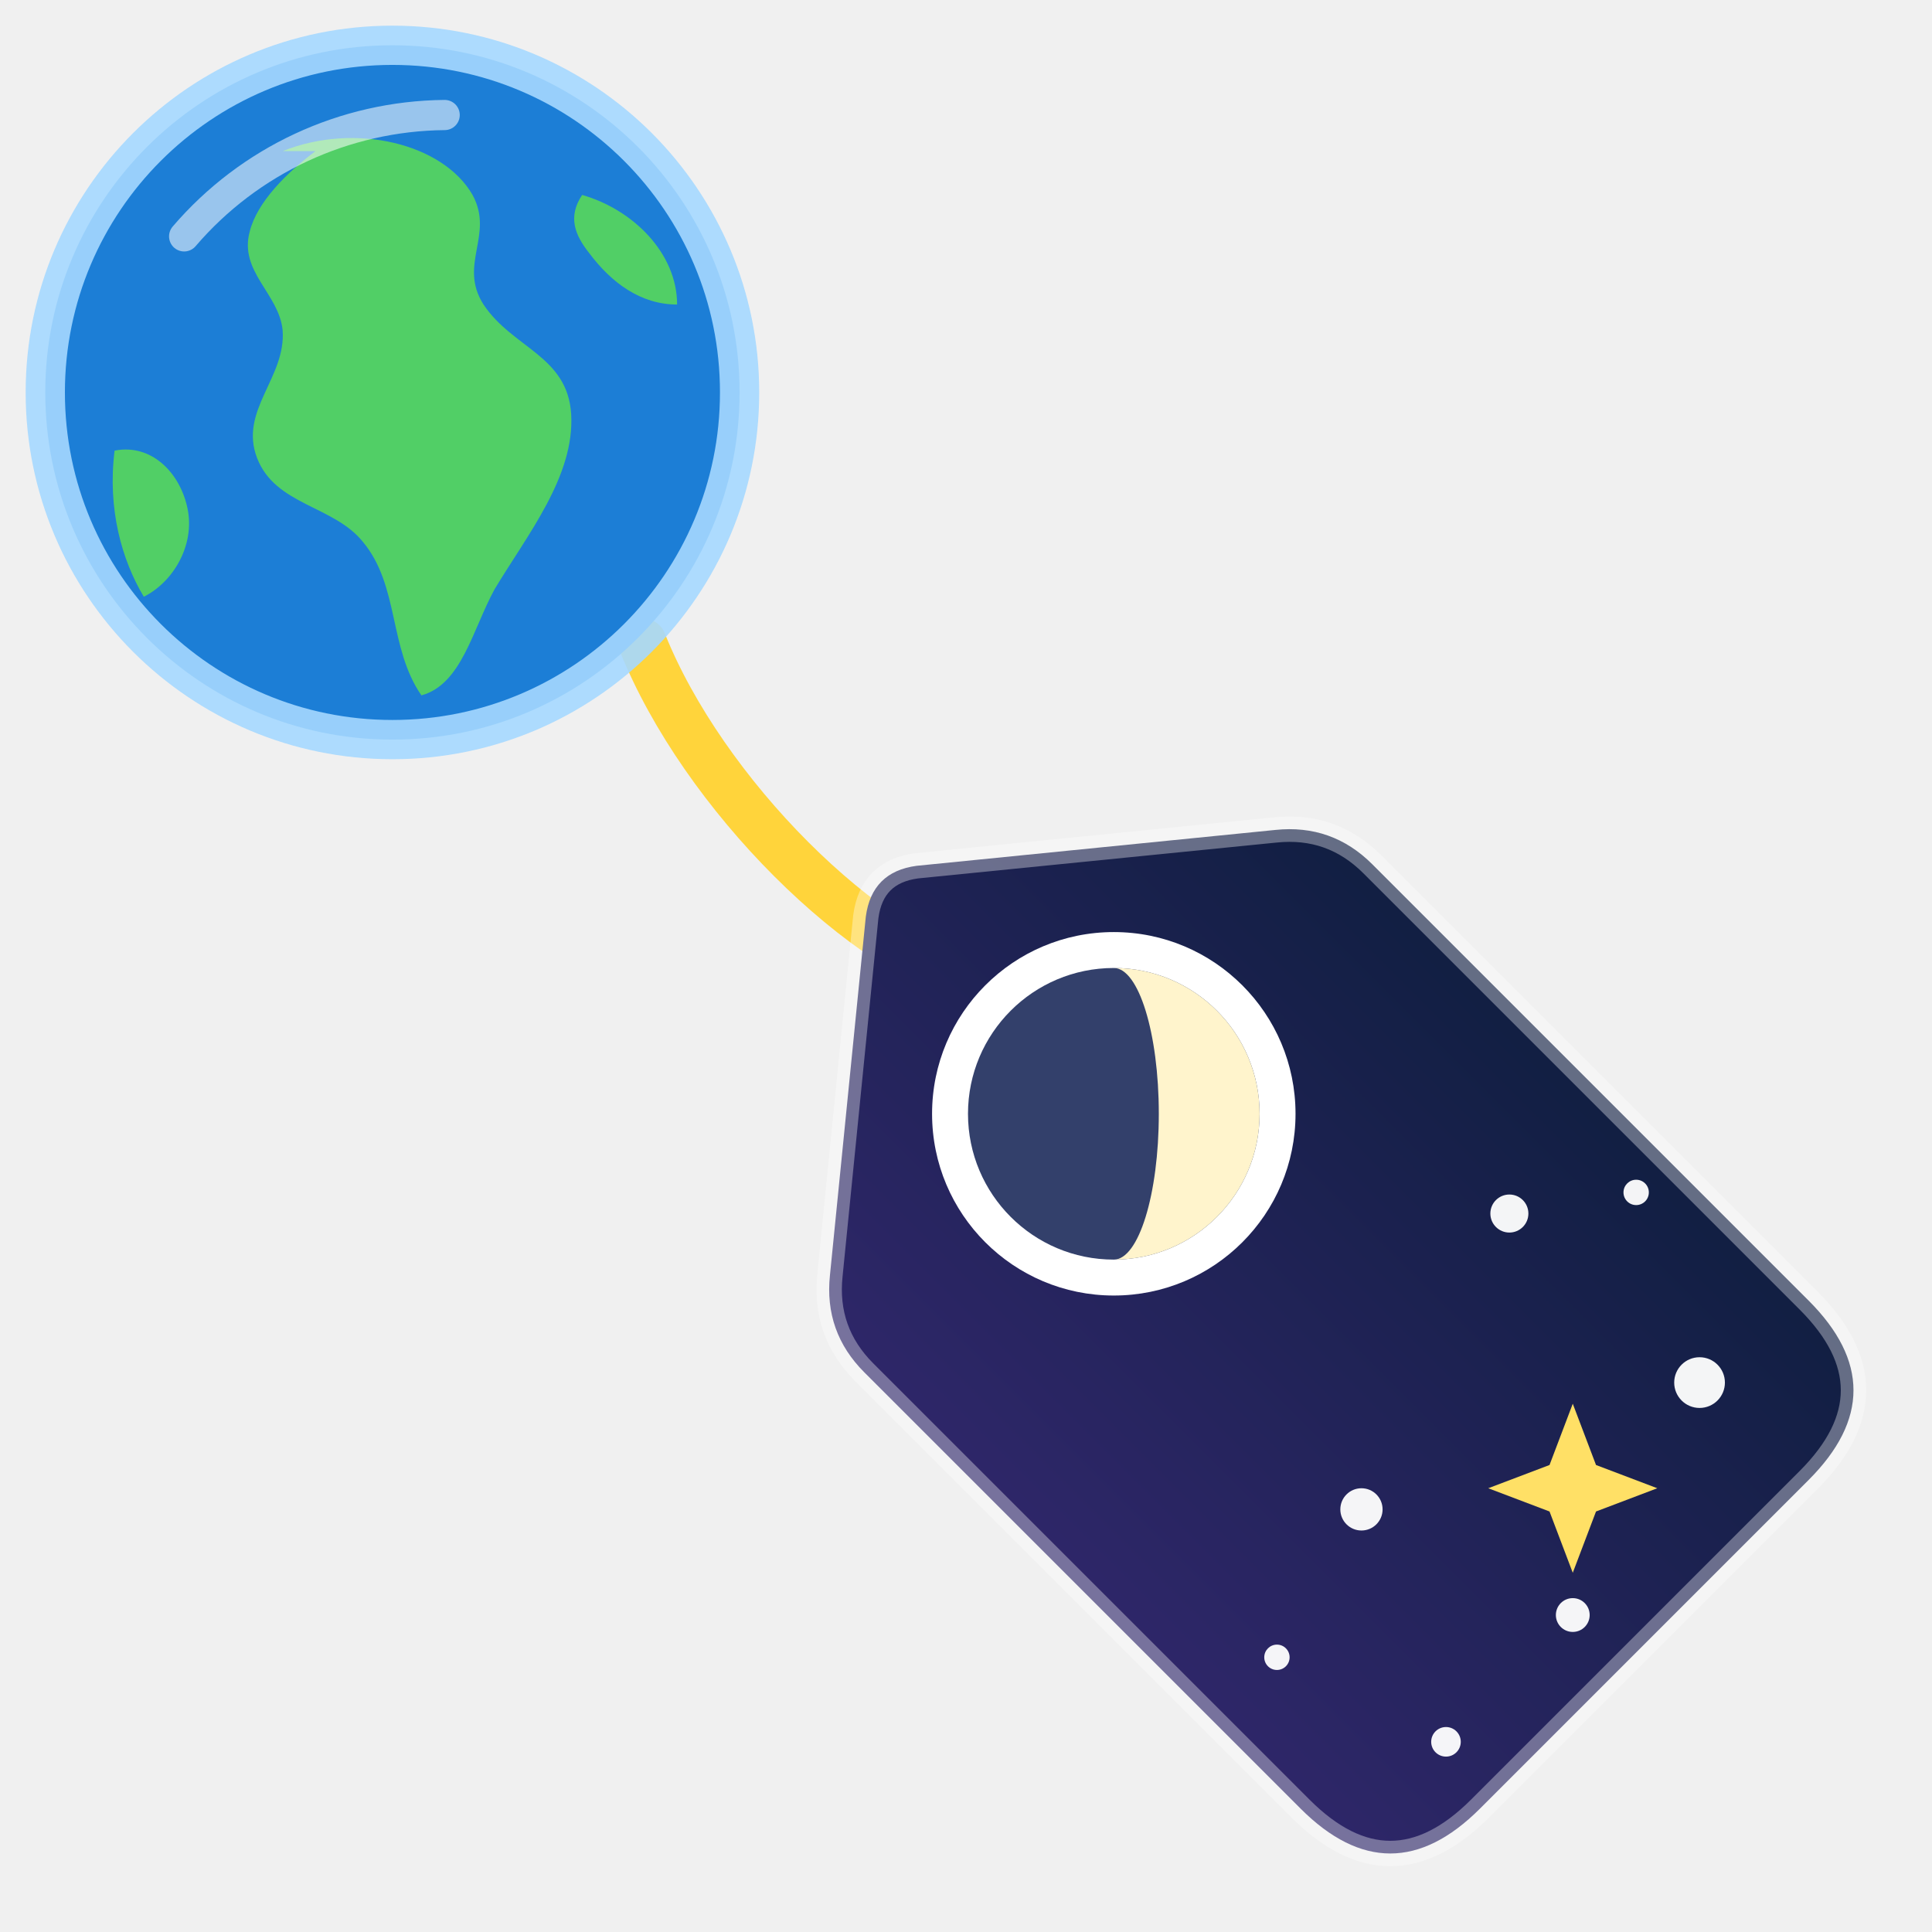
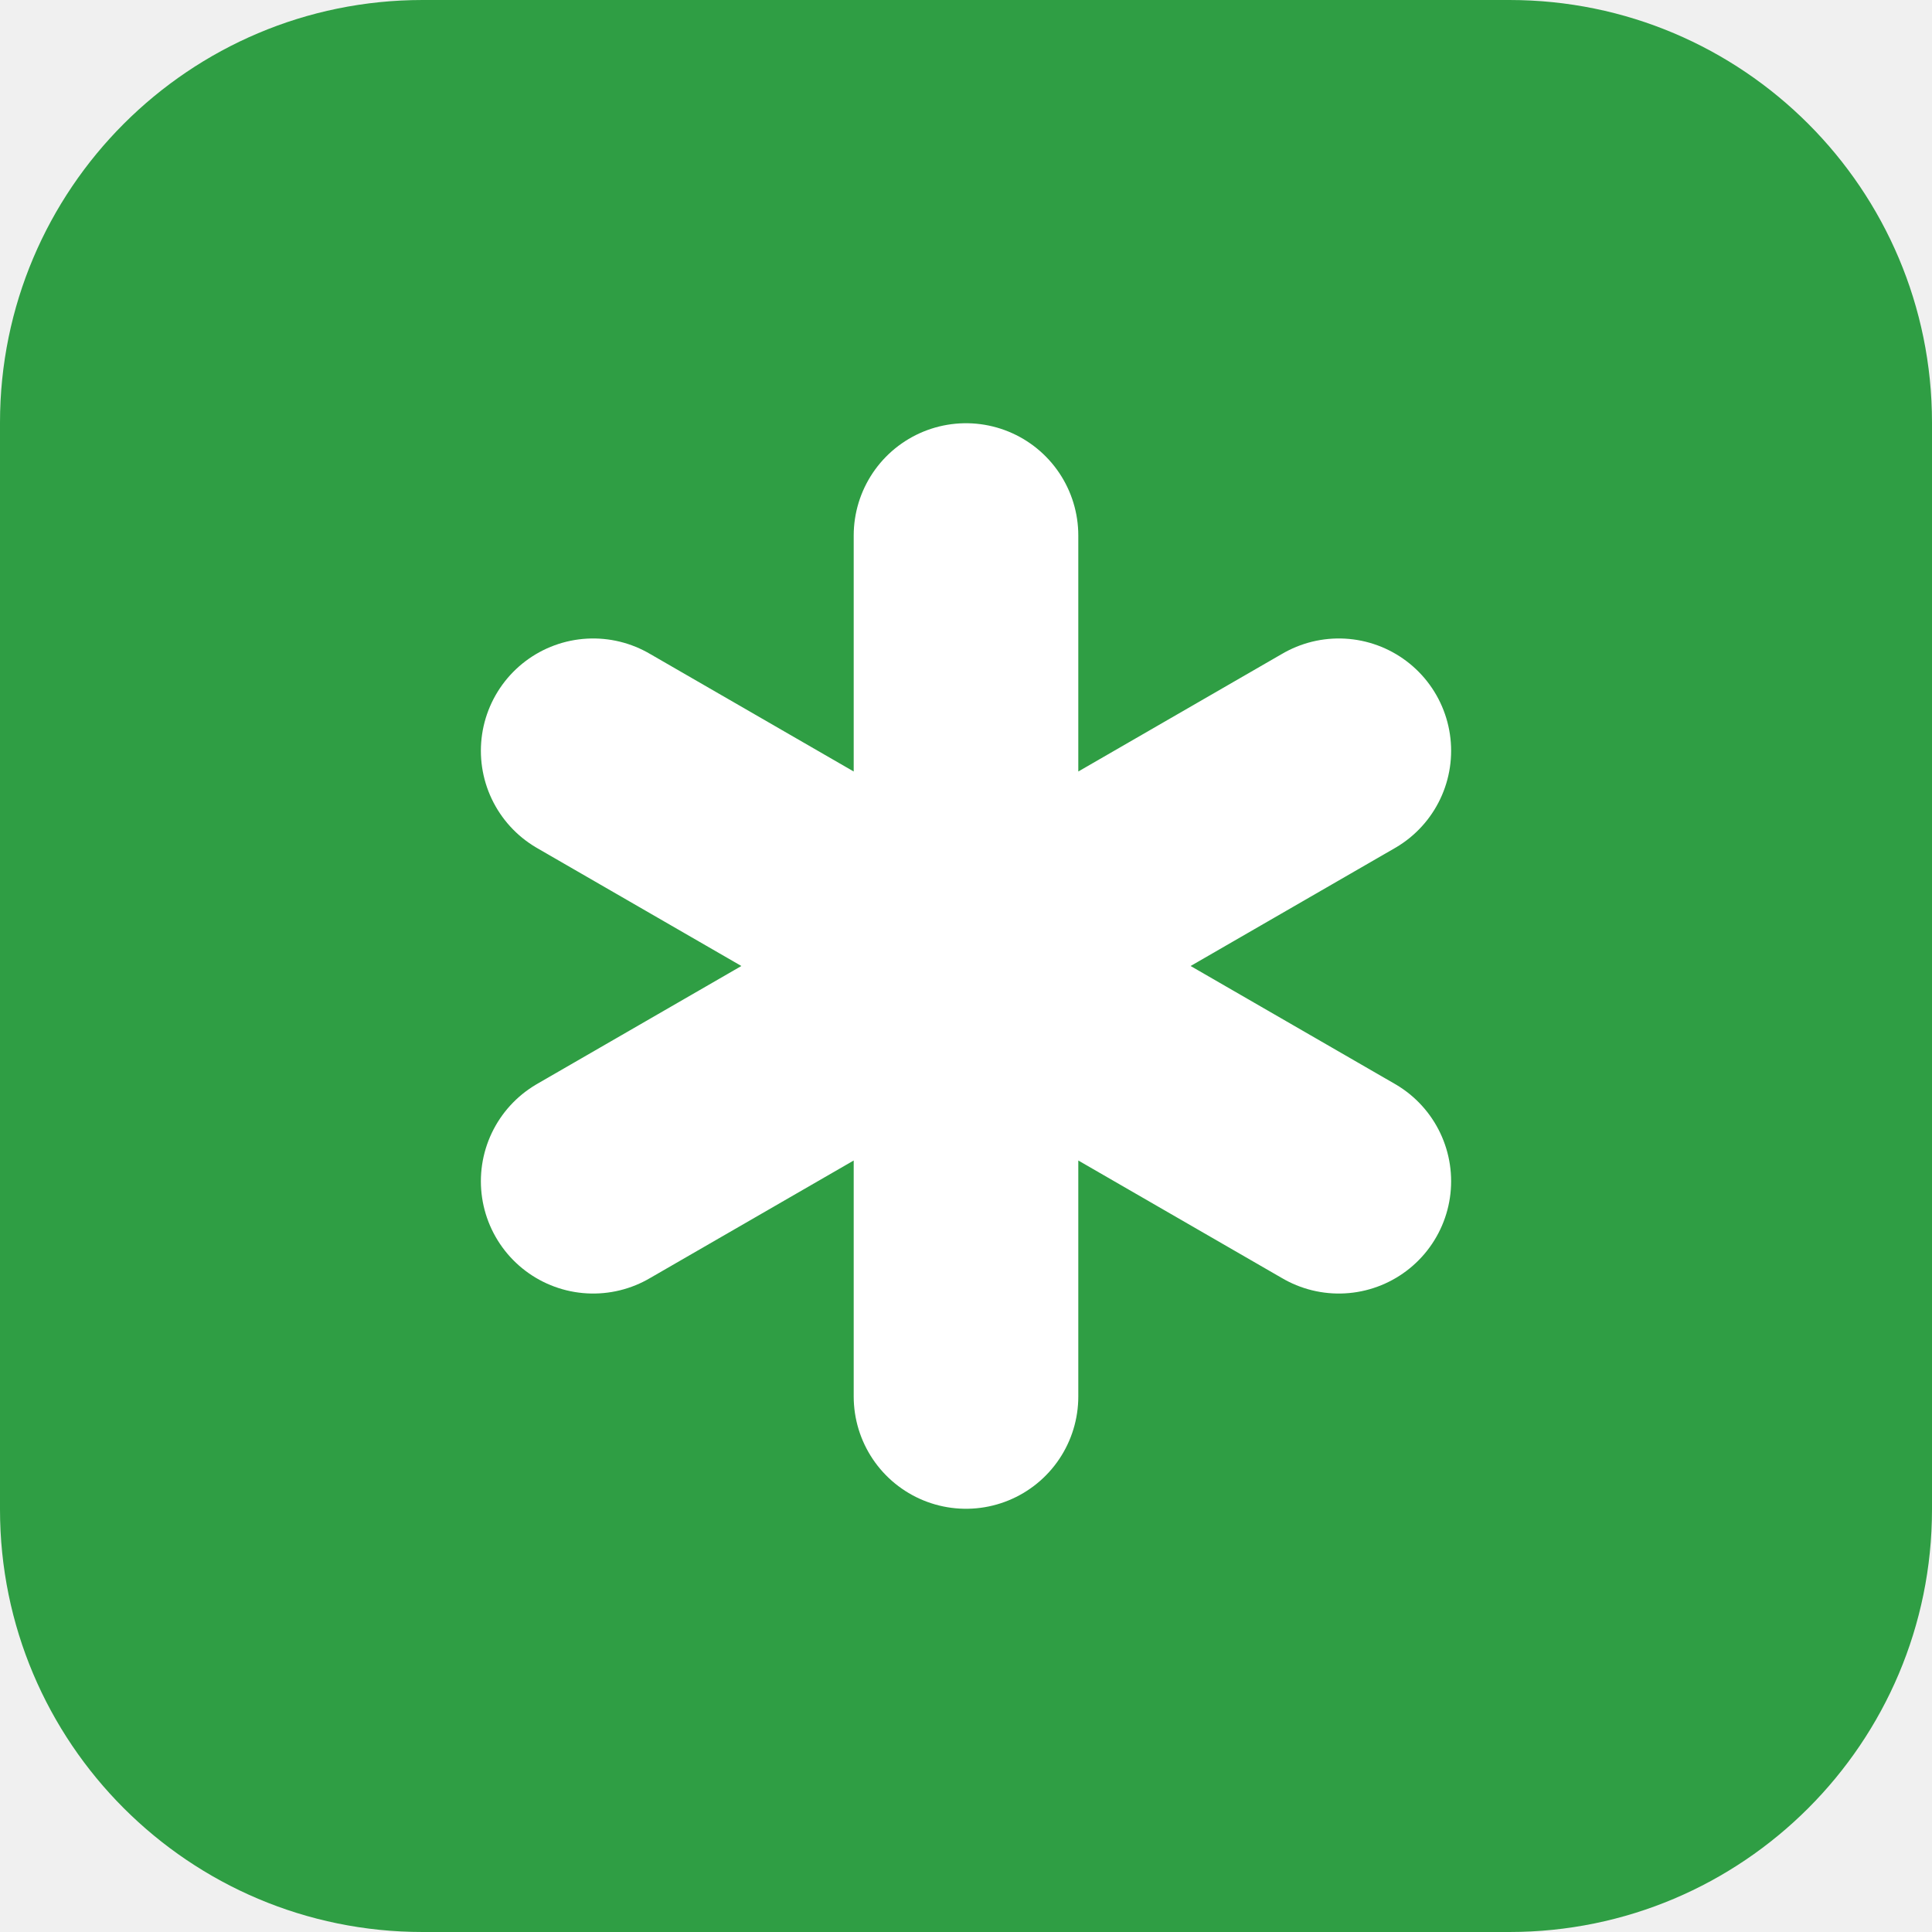
- <svg xmlns="http://www.w3.org/2000/svg" viewBox="0 0 64 64" width="64" height="64" role="img" aria-label="is.gratis">
-   <defs>
-     <linearGradient id="isg-static-sky" gradientUnits="userSpaceOnUse" x1="0" y1="8" x2="0" y2="64">
-       <stop offset="0" stop-color="#0b1d3a" />
-       <stop offset="1" stop-color="#3b2a7a" />
-     </linearGradient>
-     <clipPath id="isg-static-clip">
-       <path d="M7.6 30.3 L18.4 17.1 Q20.1 15 22.8 15 H52 Q58 15 58 21 V43 Q58 49 52 49 H22.8 Q20.1 49 18.4 46.9 L7.6 33.7 Q6.3 32 7.6 30.3 Z" transform="rotate(45 32 32)" />
-     </clipPath>
-   </defs>
-   <path d="M32.64 32.64 C 28.64 31.64, 23.28 26.28, 21.28 21.28" fill="none" stroke="#ffd43b" stroke-width="1.6" stroke-linecap="round" />
-   <g>
-     <clipPath id="isg-static-earth">
-       <circle cx="13" cy="13" r="11.5" />
-     </clipPath>
-     <circle cx="13" cy="13" r="11.5" fill="#1c7ed6" />
-     <g clip-path="url(#isg-static-earth)">
-       <g fill="#51cf66" transform="translate(1.86 1.86) scale(1.21)">
-         <path d="M6.2 2.6 c2 -0.8 4.4 -0.2 5.2 1.2 c0.6 1.1 -0.4 1.9 0.3 3 c0.8 1.2 2.3 1.4 2.4 3 c0.1 1.7 -1.2 3.3 -2.1 4.8 c-0.6 1.1 -0.9 2.6 -2 2.9 c-0.9 -1.3 -0.6 -3 -1.6 -4.2 c-0.8 -1 -2.4 -1 -2.9 -2.3 c-0.5 -1.3 0.8 -2.2 0.7 -3.5 c-0.1 -1 -1.2 -1.6 -0.9 -2.7 c0.2 -0.8 1 -1.6 1.8 -2.2z" />
-         <path d="M14.4 3.8 c1.4 0.4 2.6 1.6 2.6 3 c-1 0 -1.8 -0.6 -2.4 -1.4 c-0.4 -0.5 -0.6 -1 -0.2 -1.6z" />
-         <path d="M1.6 10.8 c1 -0.2 1.8 0.6 2 1.6 c0.2 1 -0.4 2 -1.2 2.4 c-0.6 -1 -1 -2.4 -0.8 -4z" />
-       </g>
-     </g>
-     <circle cx="13" cy="13" r="11.5" fill="none" stroke="#a5d8ff" stroke-width="1.3" stroke-opacity="0.9" />
-     <path d="M6.1 7.83 a11.5 11.5 0 0 1 8.63 -4.02" fill="none" stroke="#ffffff" stroke-opacity="0.55" stroke-width="1" stroke-linecap="round" />
-   </g>
-   <g transform="translate(19.2 19.2) scale(0.7)">
-     <path d="M7.6 30.3 L18.4 17.1 Q20.1 15 22.8 15 H52 Q58 15 58 21 V43 Q58 49 52 49 H22.8 Q20.1 49 18.4 46.9 L7.6 33.7 Q6.3 32 7.6 30.3 Z" transform="rotate(45 32 32)" fill="url(#isg-static-sky)" stroke="#ffffff" stroke-opacity="0.35" stroke-width="1.2" />
-     <g clip-path="url(#isg-static-clip)">
-       <circle cx="44" cy="30" r="0.9" fill="#fff" fill-opacity="0.95" />
-       <circle cx="53" cy="38" r="1.2" fill="#fff" fill-opacity="0.95" />
-       <circle cx="37" cy="44" r="1" fill="#fff" fill-opacity="0.95" />
-       <circle cx="47" cy="49" r="0.8" fill="#fff" fill-opacity="0.95" />
-       <circle cx="56" cy="52" r="1.1" fill="#fff" fill-opacity="0.95" />
-       <circle cx="41" cy="55" r="0.7" fill="#fff" fill-opacity="0.95" />
-       <circle cx="50" cy="29" r="0.6" fill="#fff" fill-opacity="0.95" />
-       <circle cx="33" cy="51" r="0.6" fill="#fff" fill-opacity="0.95" />
-       <circle cx="58" cy="45" r="0.7" fill="#fff" fill-opacity="0.95" />
-       <path d="M47 39 L48.1 41.9 L51 43 L48.1 44.1 L47 47 L45.9 44.1 L43 43 L45.9 41.9 Z" fill="#ffe066" />
-     </g>
-     <circle cx="25.28" cy="25.28" r="8.6" fill="#ffffff" />
-     <circle cx="25.28" cy="25.28" r="6.9" fill="#33406b" />
-     <path d="M25.28 18.38 A6.9 6.9 0 0 1 25.28 32.18 A2.13 6.9 0 0 0 25.28 18.38 Z" fill="#fff4cc" />
+ <svg xmlns="http://www.w3.org/2000/svg" viewBox="0 0 64 64" role="img" aria-label="is.gratis">
+   <rect width="64" height="64" rx="14" fill="#2f9e44" />
+   <g transform="translate(32 32) scale(0.62) translate(-32 -32)">
+     <path d="M32 32 L32 9 M32 32 L51.92 20.5 M32 32 L51.92 43.5 M32 32 L32 55 M32 32 L12.08 43.5 M32 32 L12.08 20.5" fill="none" stroke="#ffffff" stroke-width="12" stroke-linecap="round" />
  </g>
</svg>
